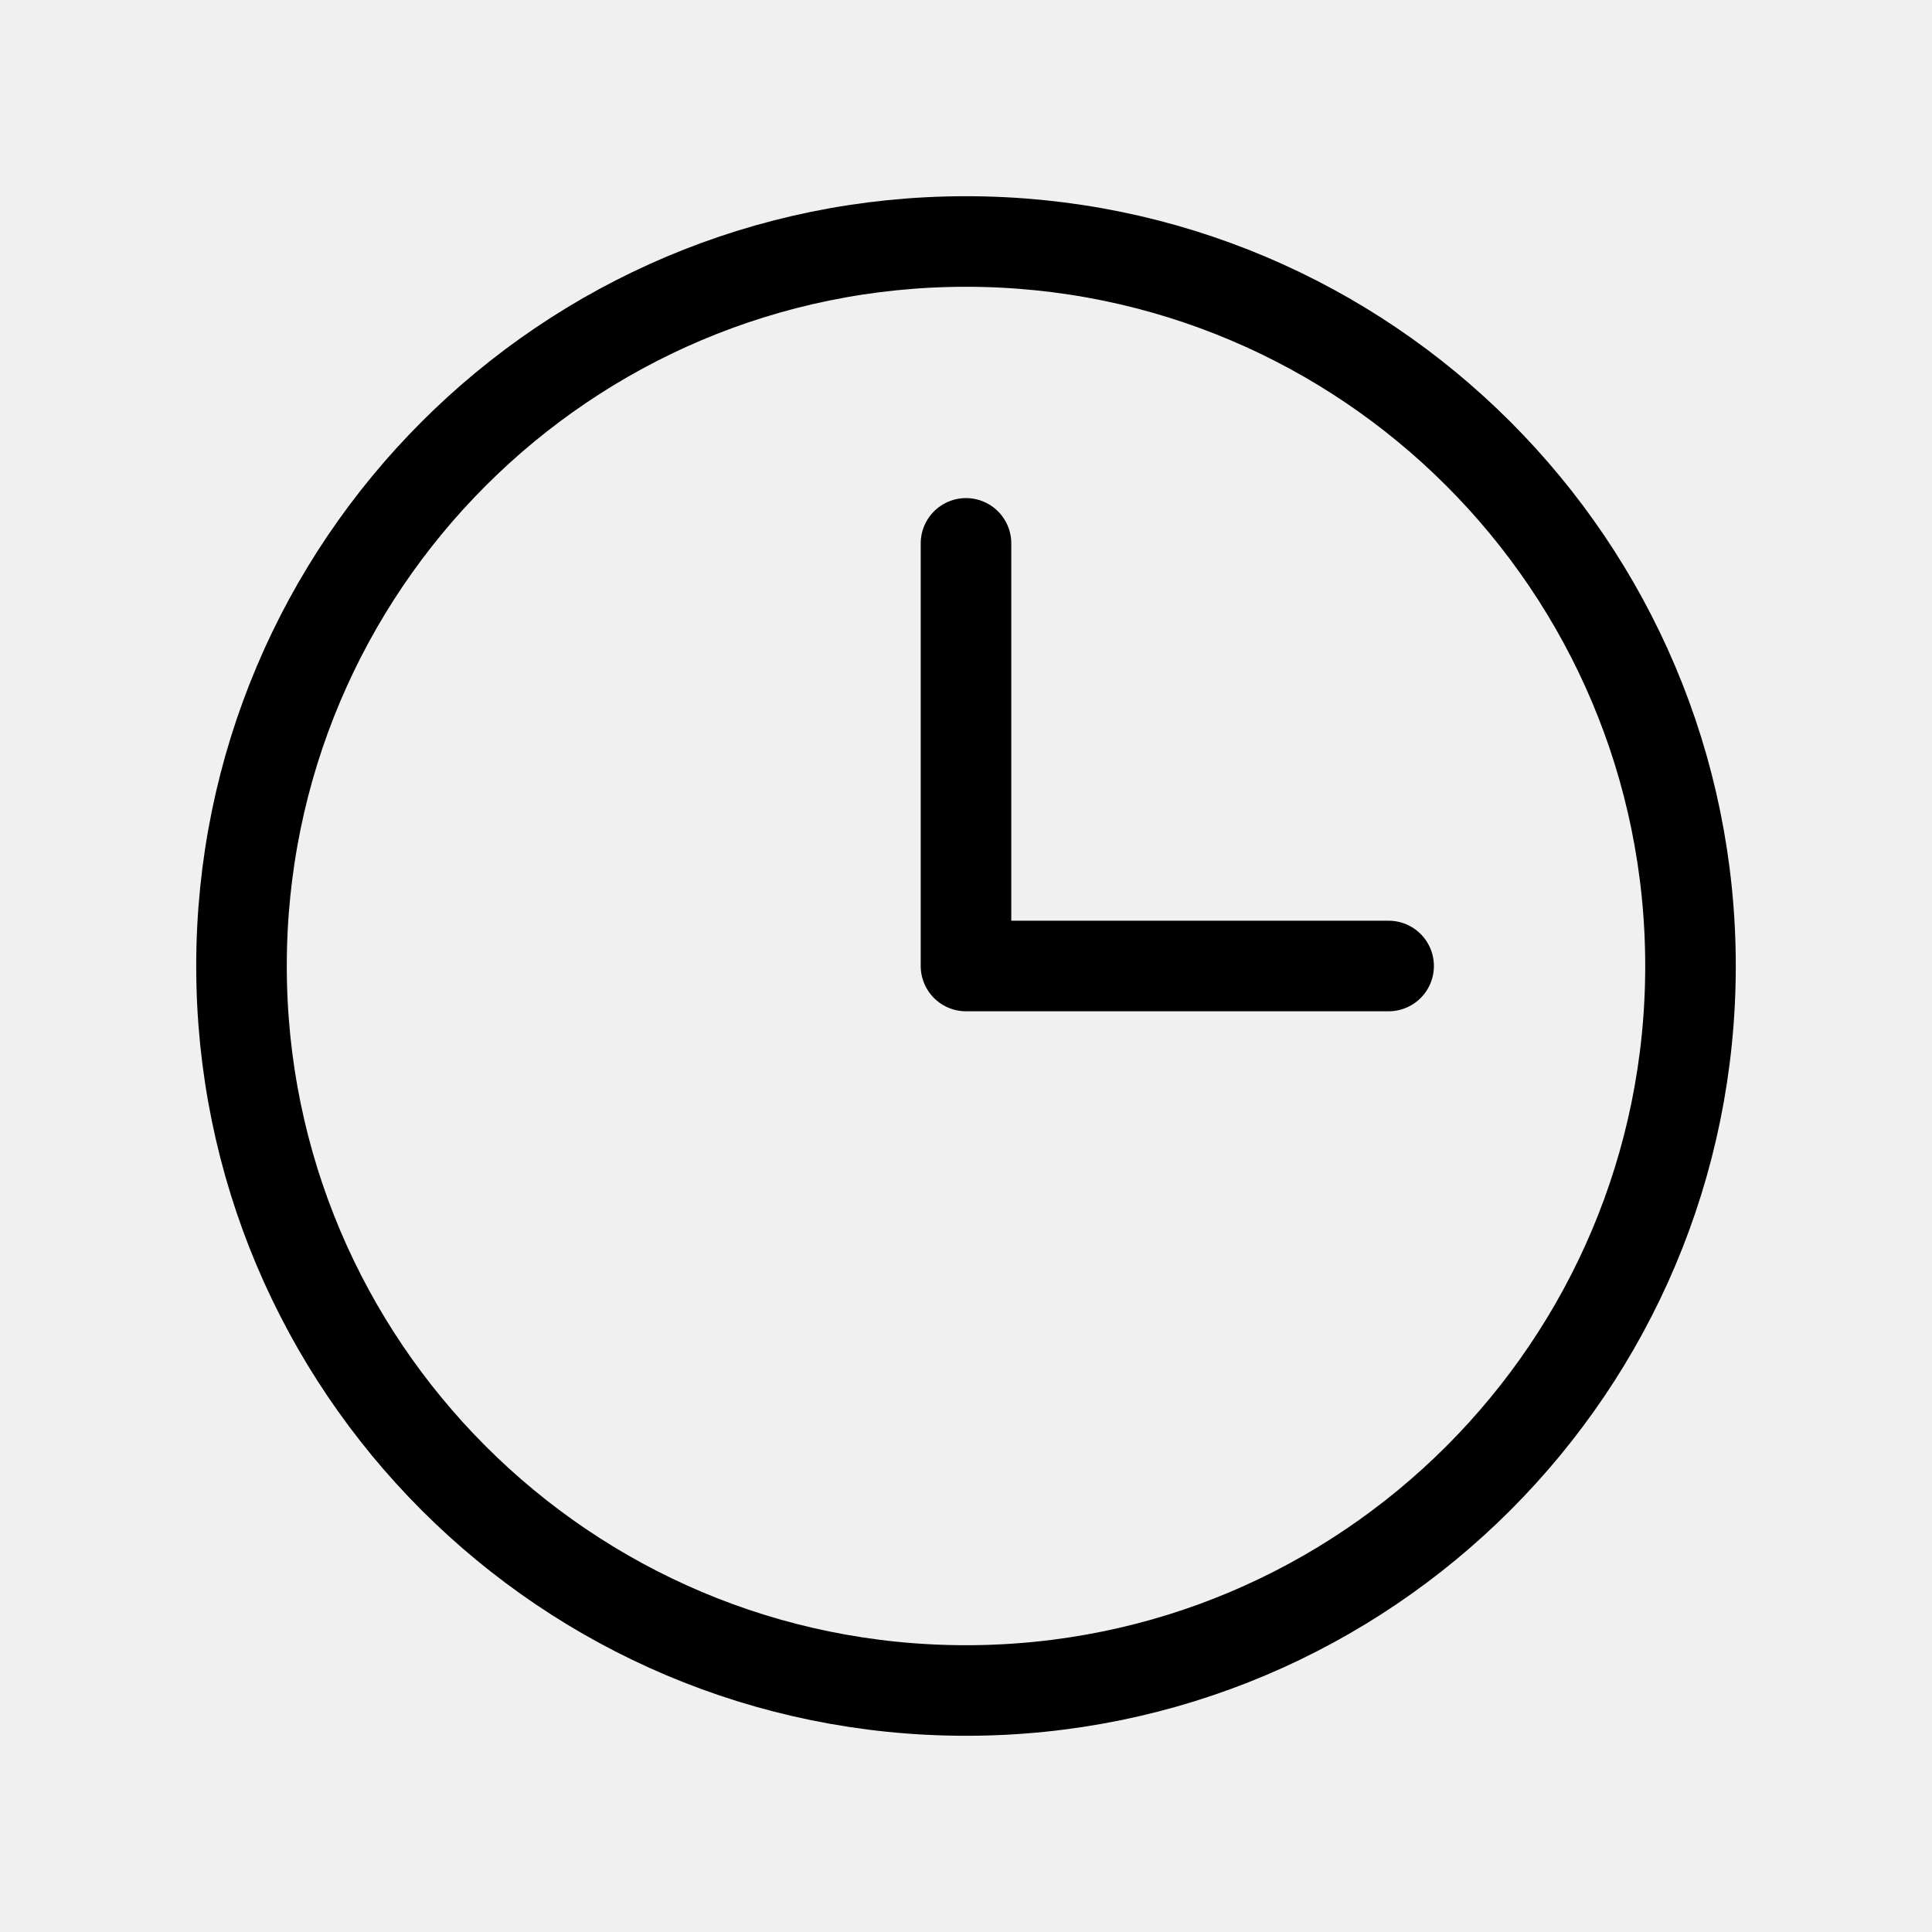
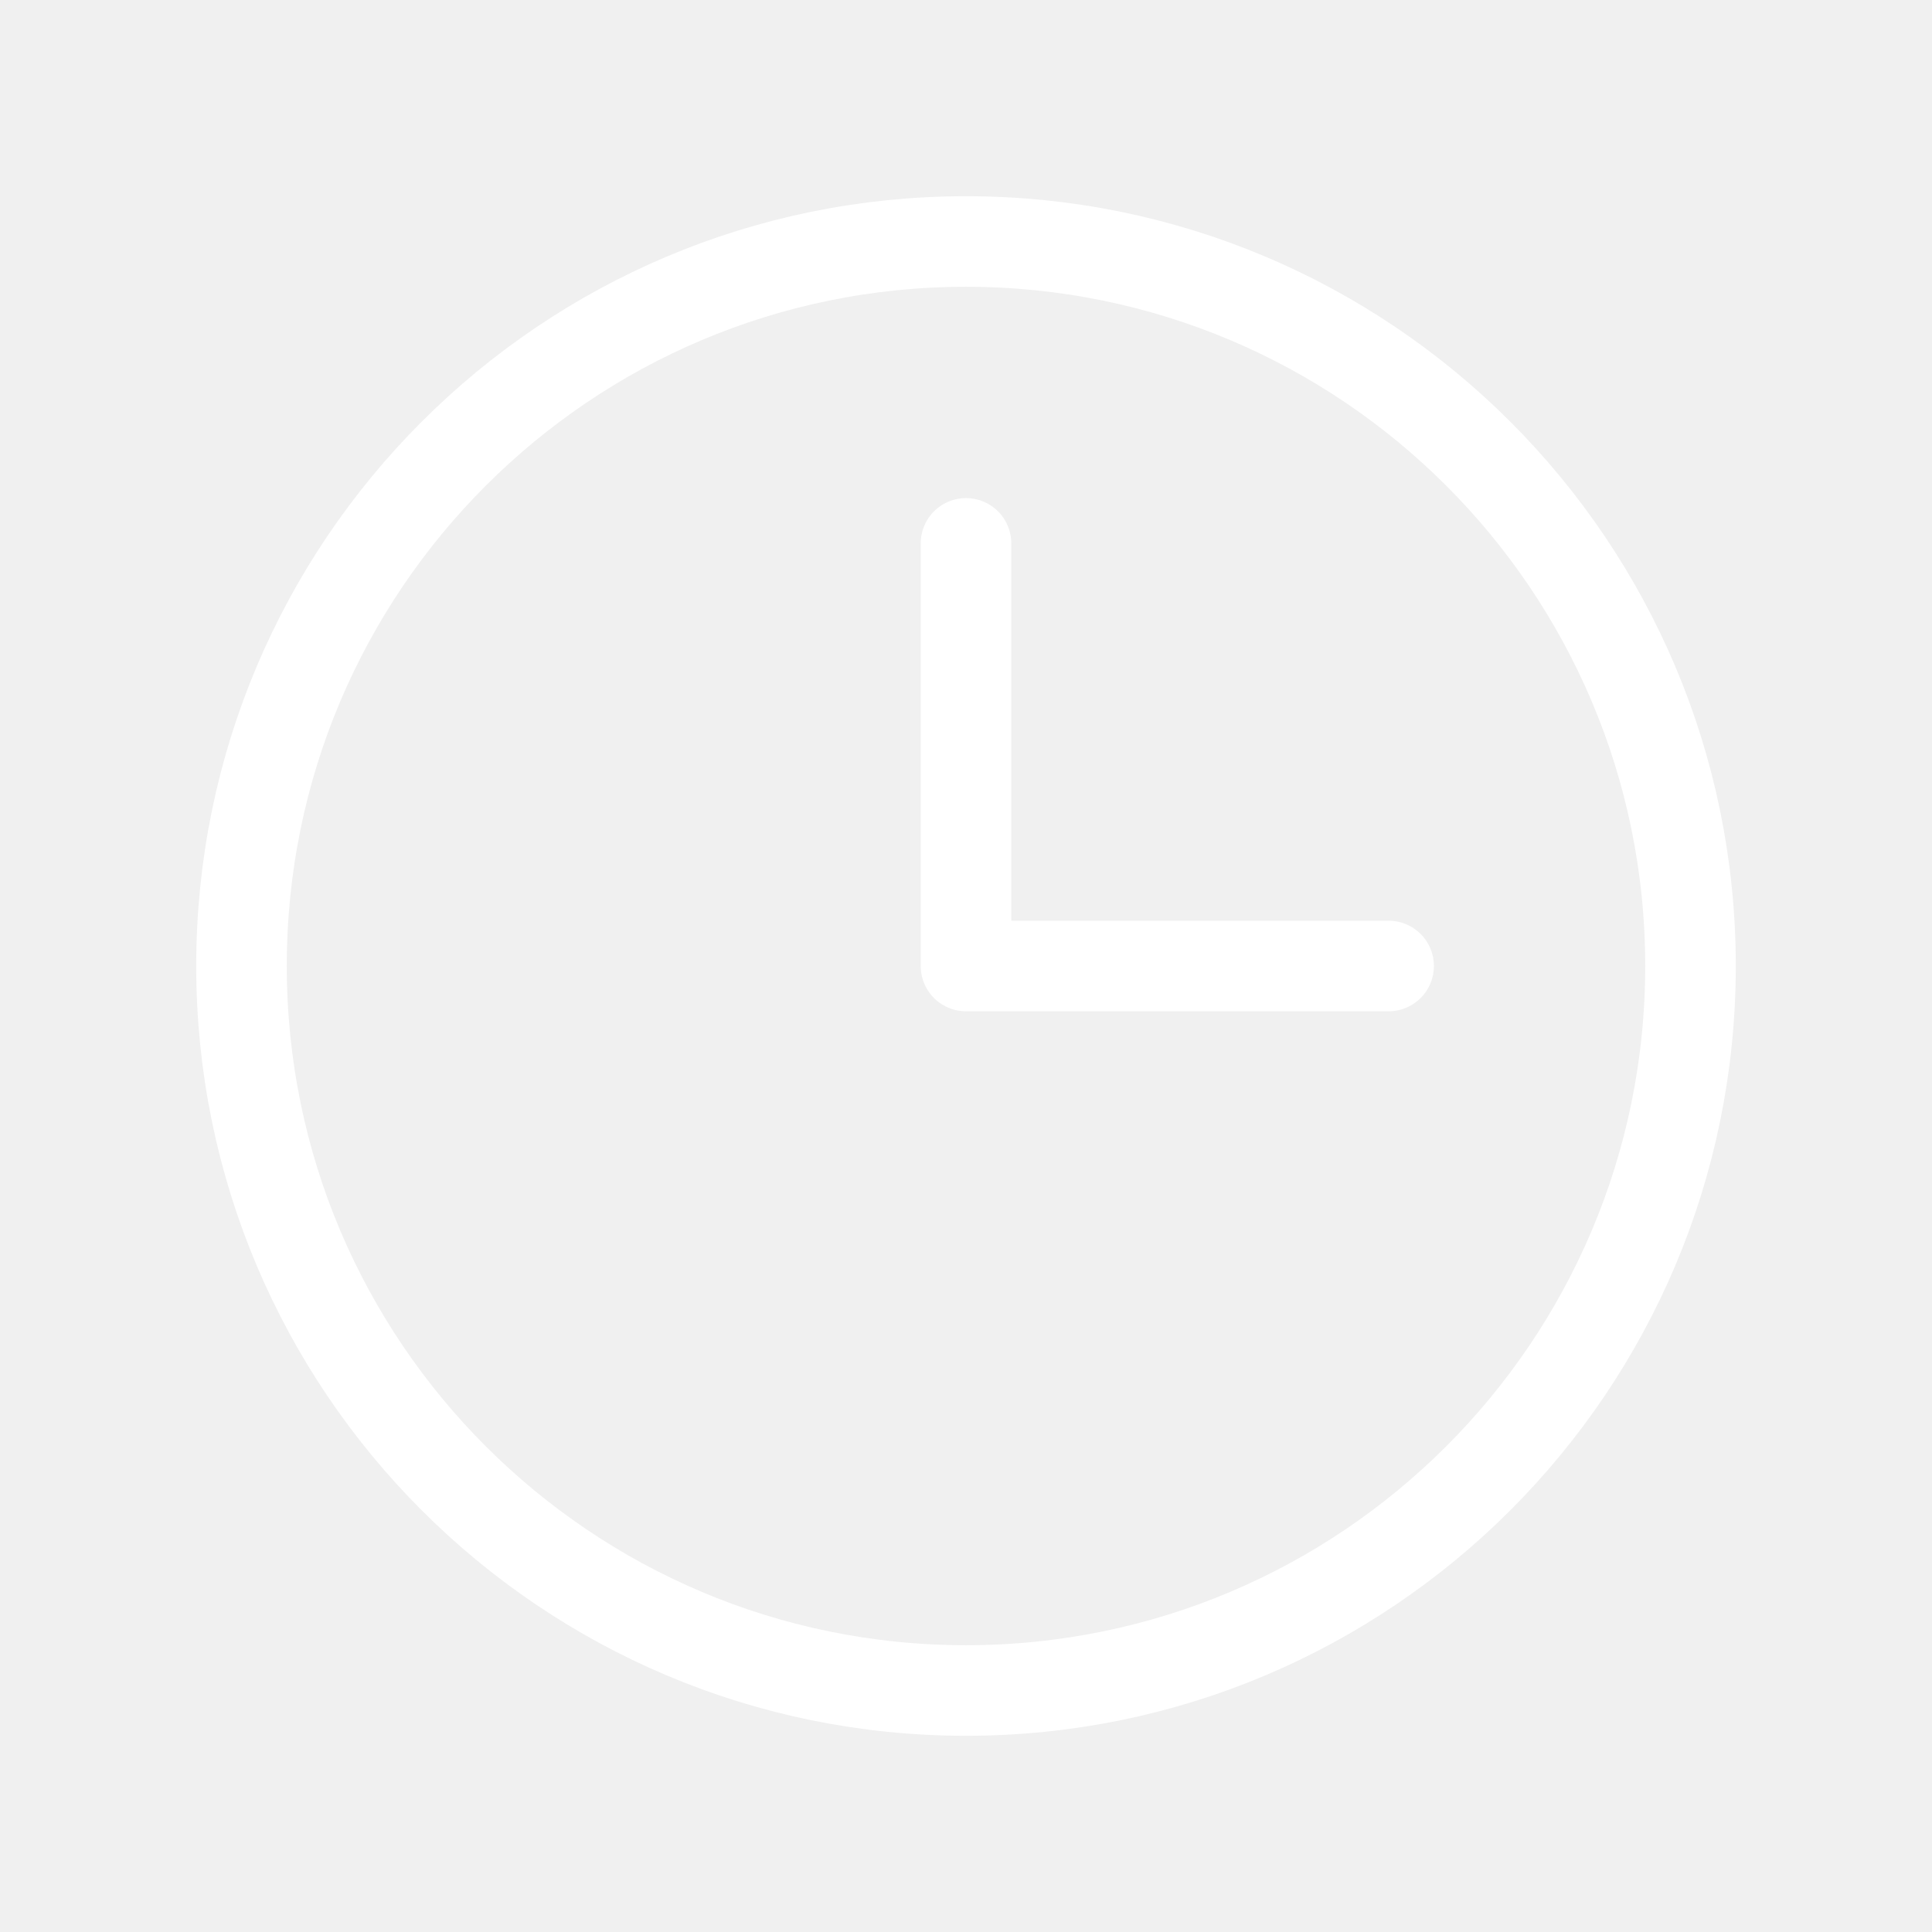
<svg xmlns="http://www.w3.org/2000/svg" width="32" height="32" viewBox="0 0 32 32" fill="none">
-   <path d="M16 28C22.627 28 28 22.627 28 16C28 9.373 22.627 4 16 4C9.373 4 4 9.373 4 16C4 22.627 9.373 28 16 28Z" stroke="black" stroke-width="1.5" stroke-linecap="round" stroke-linejoin="round" />
-   <path d="M16 9V16H23" stroke="black" stroke-width="1.5" stroke-linecap="round" stroke-linejoin="round" />
+   <path d="M16 28C22.627 28 28 22.627 28 16C28 9.373 22.627 4 16 4C9.373 4 4 9.373 4 16C4 22.627 9.373 28 16 28Z" stroke="white" stroke-width="1.5" stroke-linecap="round" stroke-linejoin="round" />
+   <path d="M16 9V16H23" stroke="white" stroke-width="1.5" stroke-linecap="round" stroke-linejoin="round" />
</svg>
